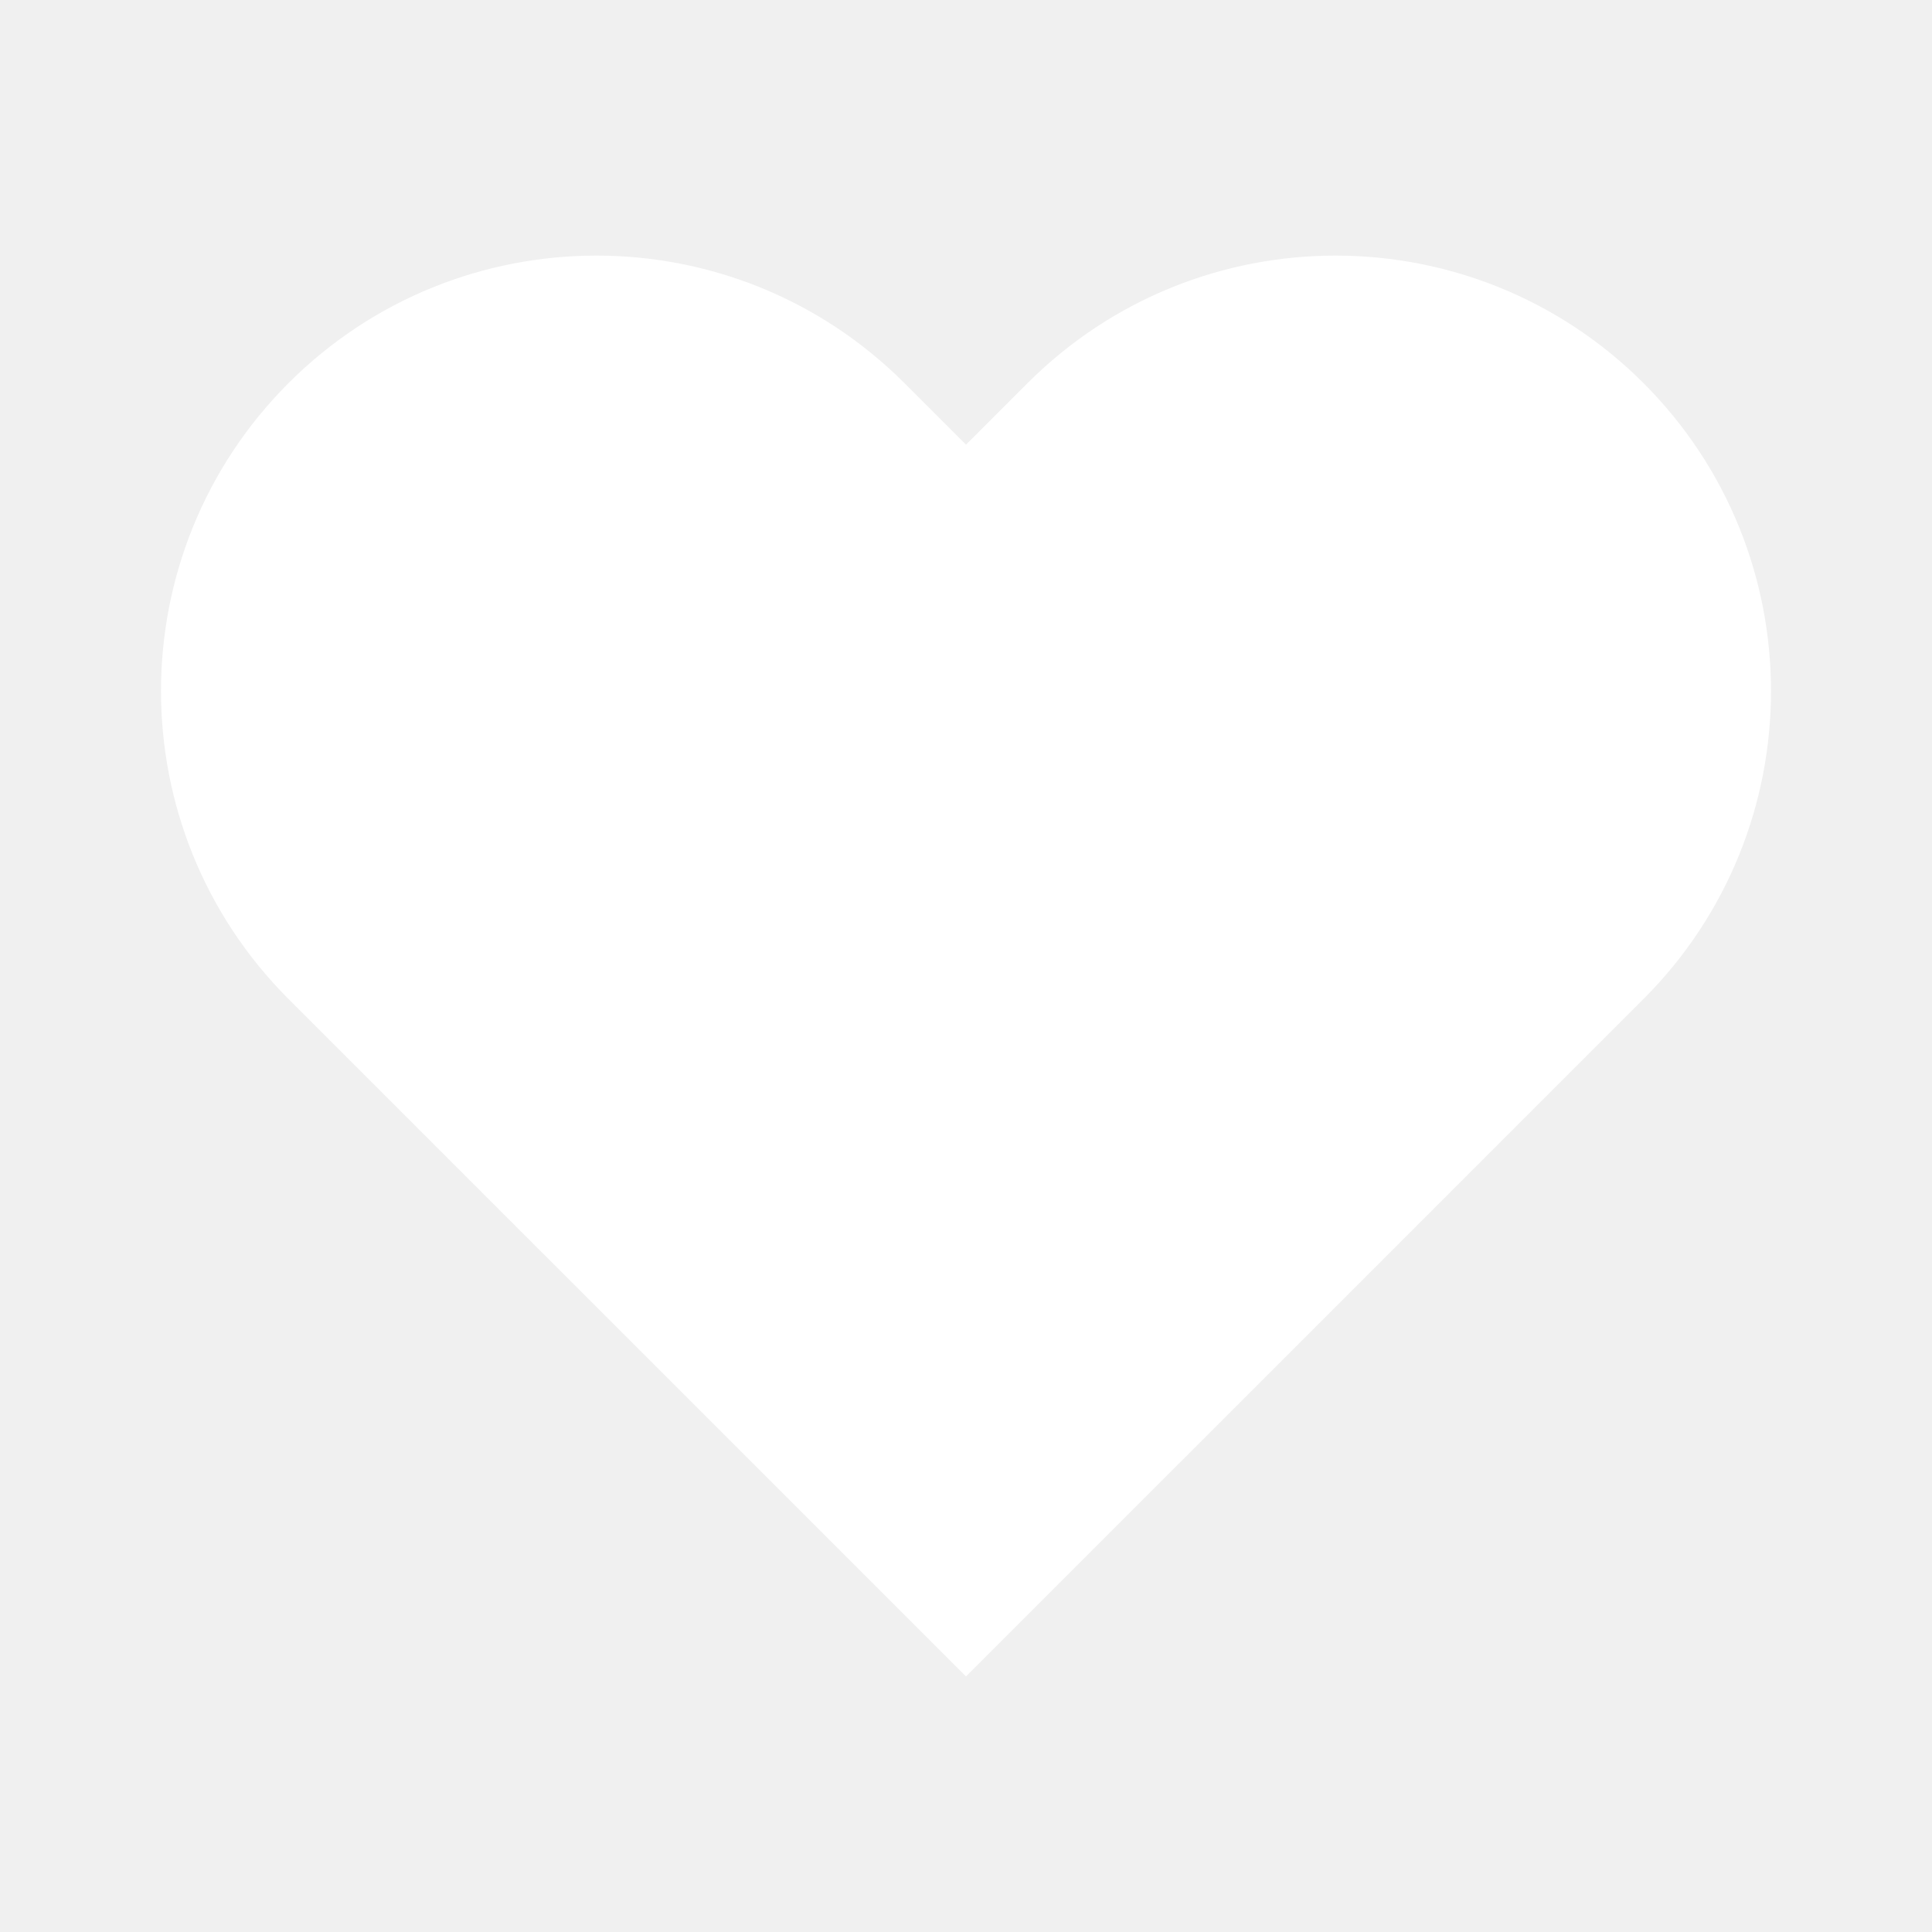
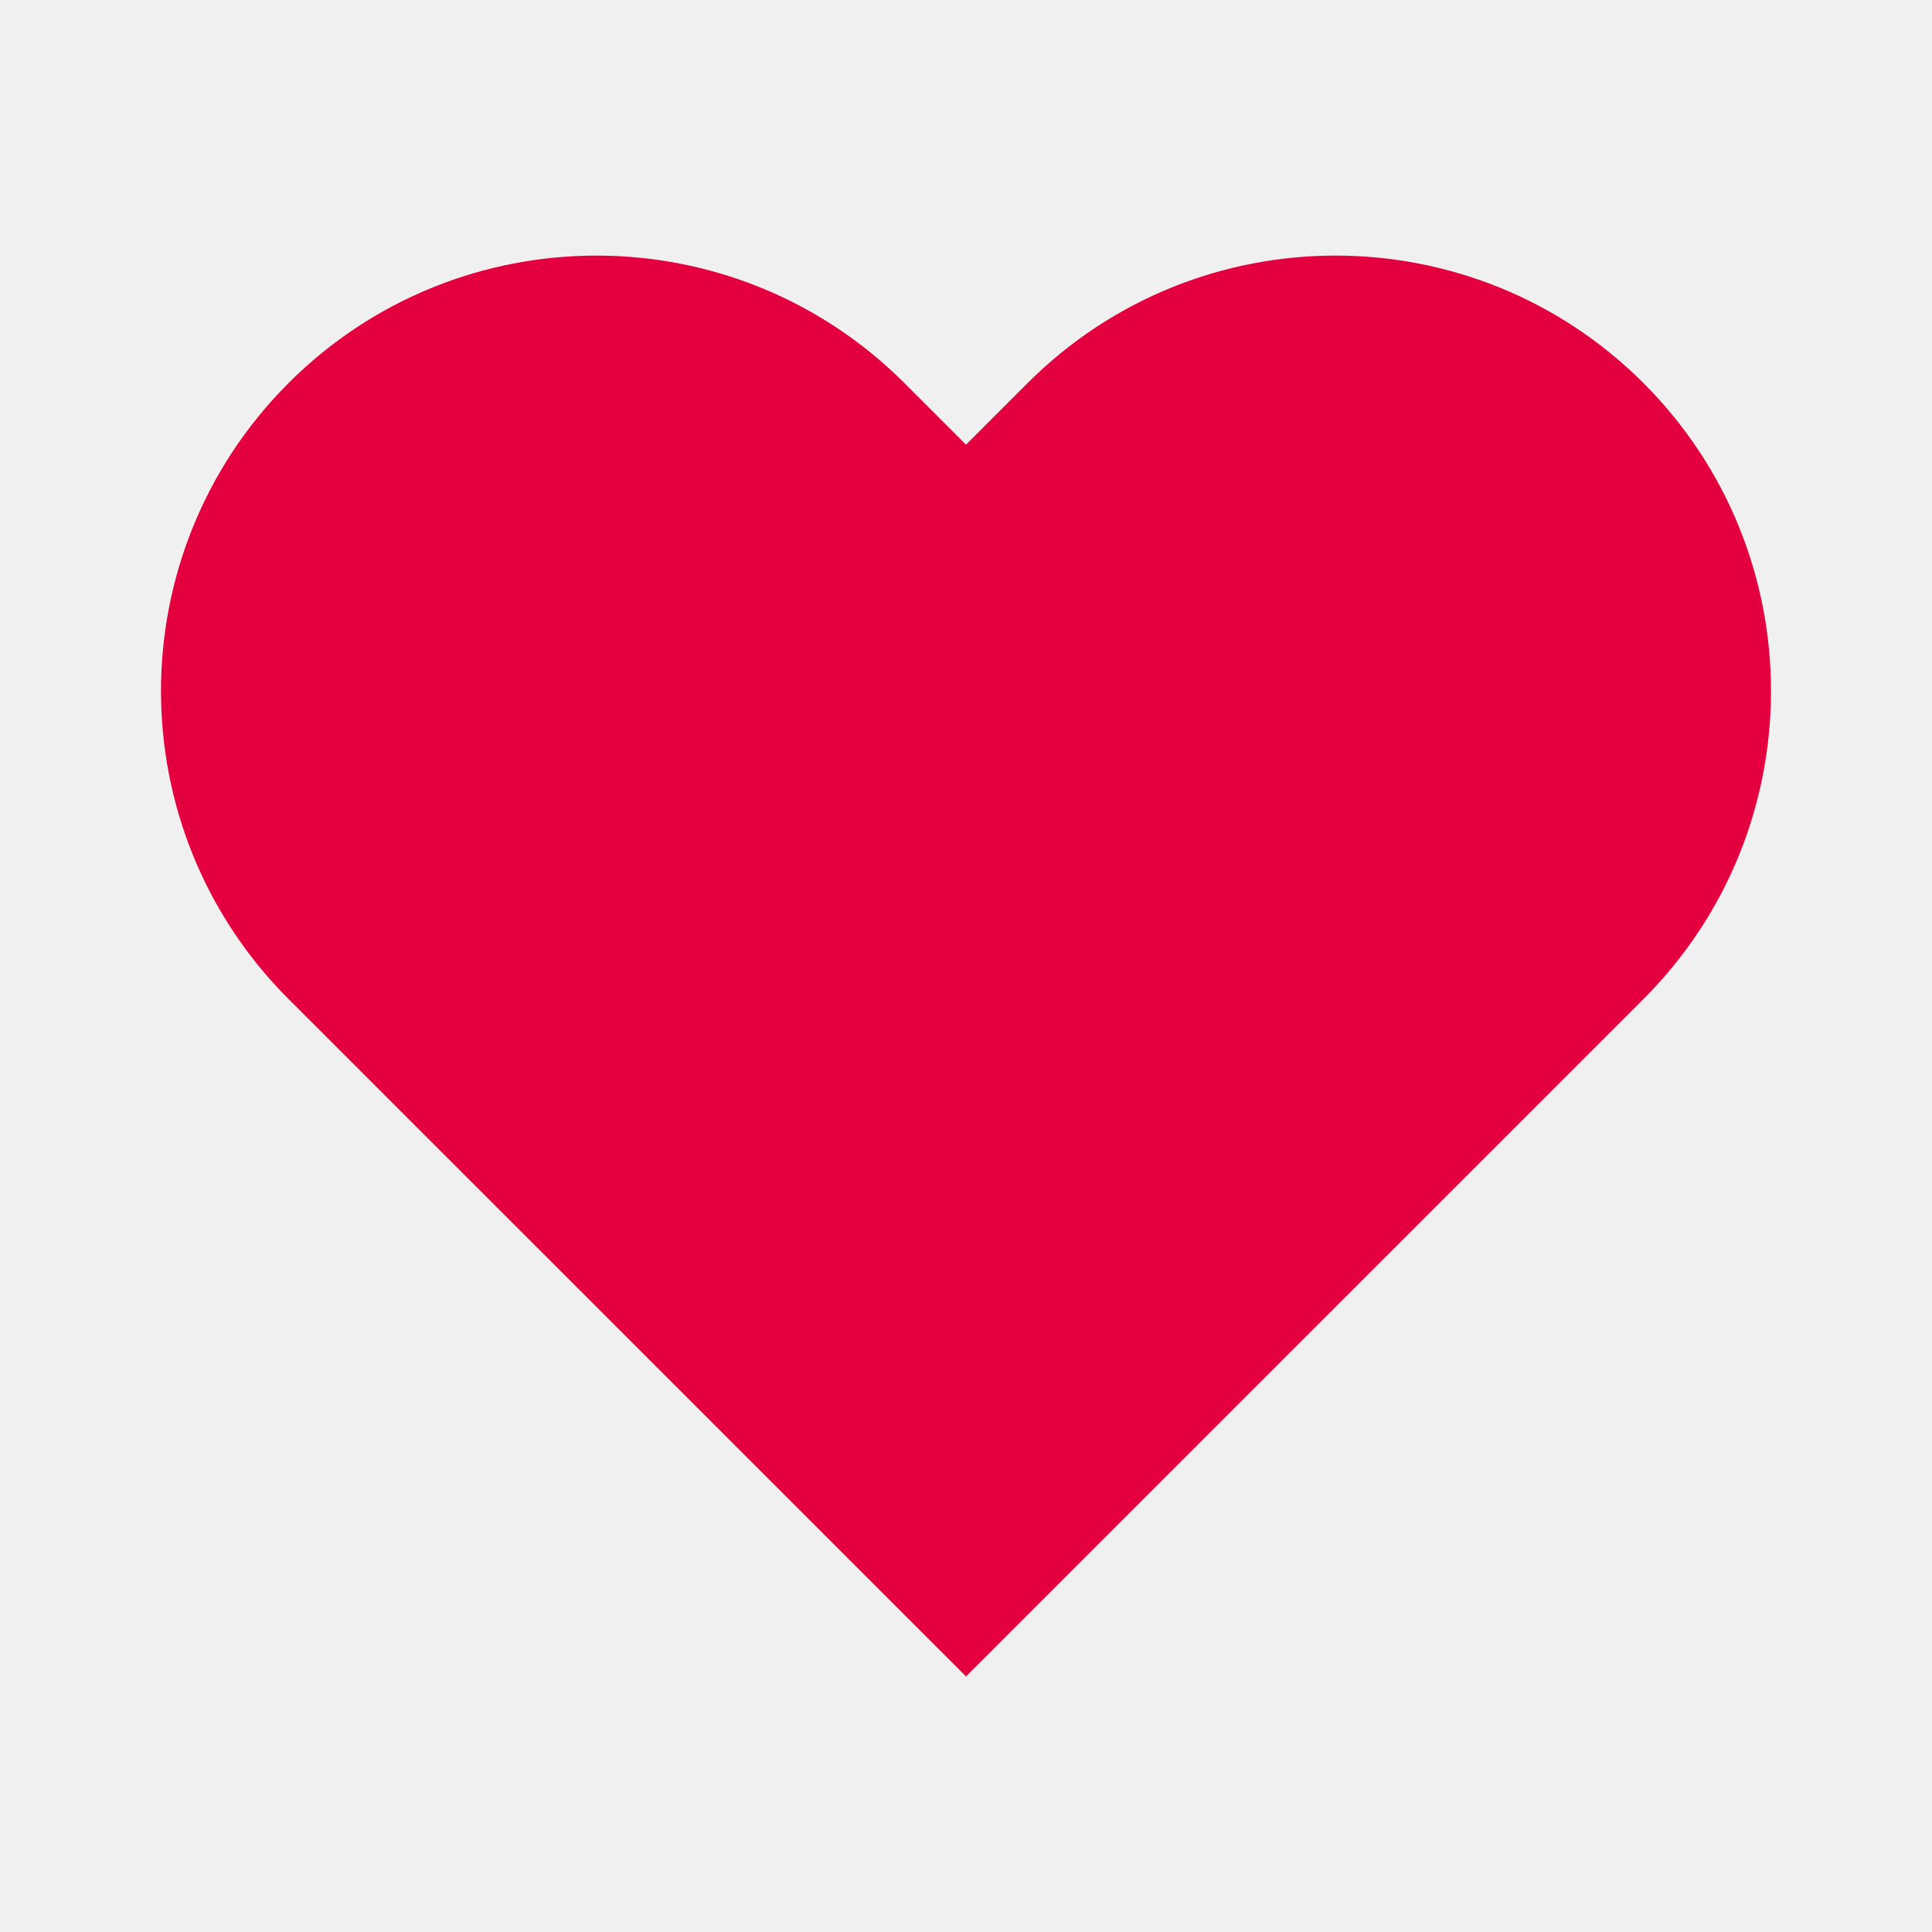
- <svg xmlns="http://www.w3.org/2000/svg" width="24" height="24" viewBox="0 0 24 24" fill="none">
-   <path d="M3.584 4.759C1.472 6.872 1.472 10.297 3.584 12.41L12 20.825L20.416 12.41C22.528 10.297 22.528 6.872 20.416 4.759C18.303 2.647 14.878 2.647 12.765 4.759L12 5.524L11.235 4.759C9.122 2.647 5.697 2.647 3.584 4.759Z" fill="white" />
+ <svg xmlns="http://www.w3.org/2000/svg" width="50" height="50" viewBox="0 0 24 24" fill="none">
+   <path d="M3.584 4.759C1.472 6.872 1.472 10.297 3.584 12.41L12 20.825L20.416 12.41C22.528 10.297 22.528 6.872 20.416 4.759C18.303 2.647 14.878 2.647 12.765 4.759L12 5.524L11.235 4.759C9.122 2.647 5.697 2.647 3.584 4.759Z" fill="#e4003f" />
</svg>
